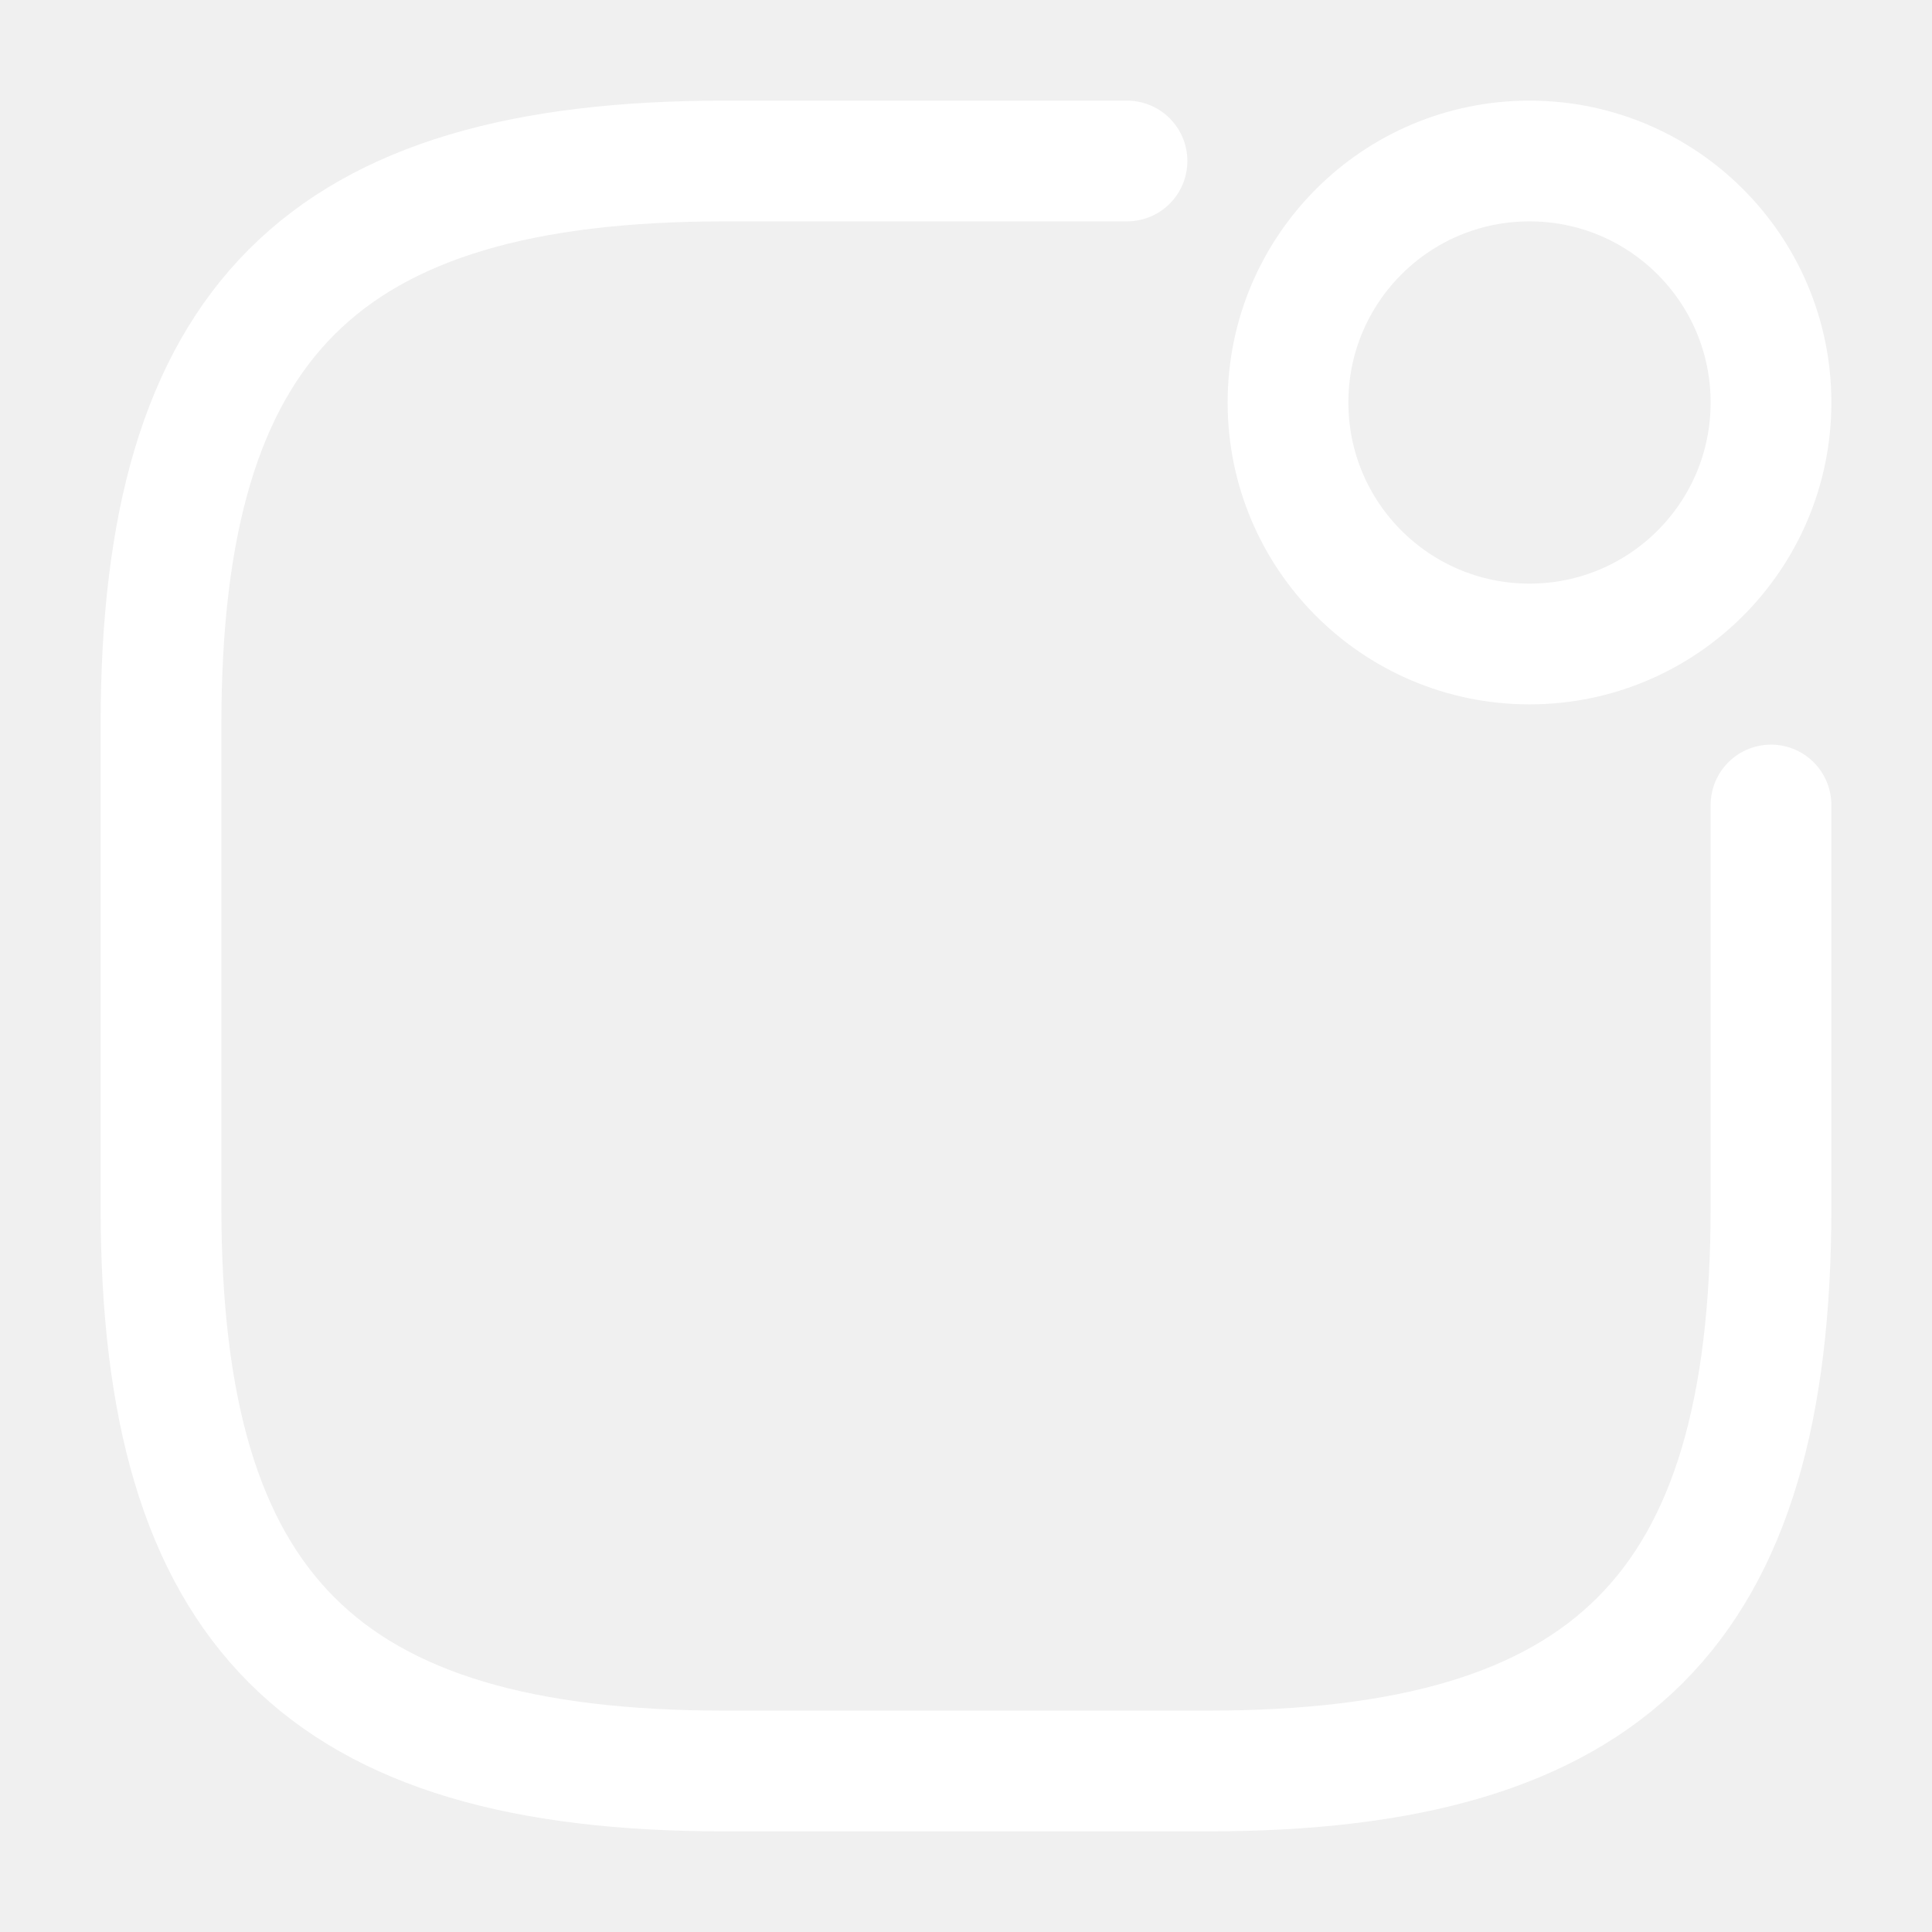
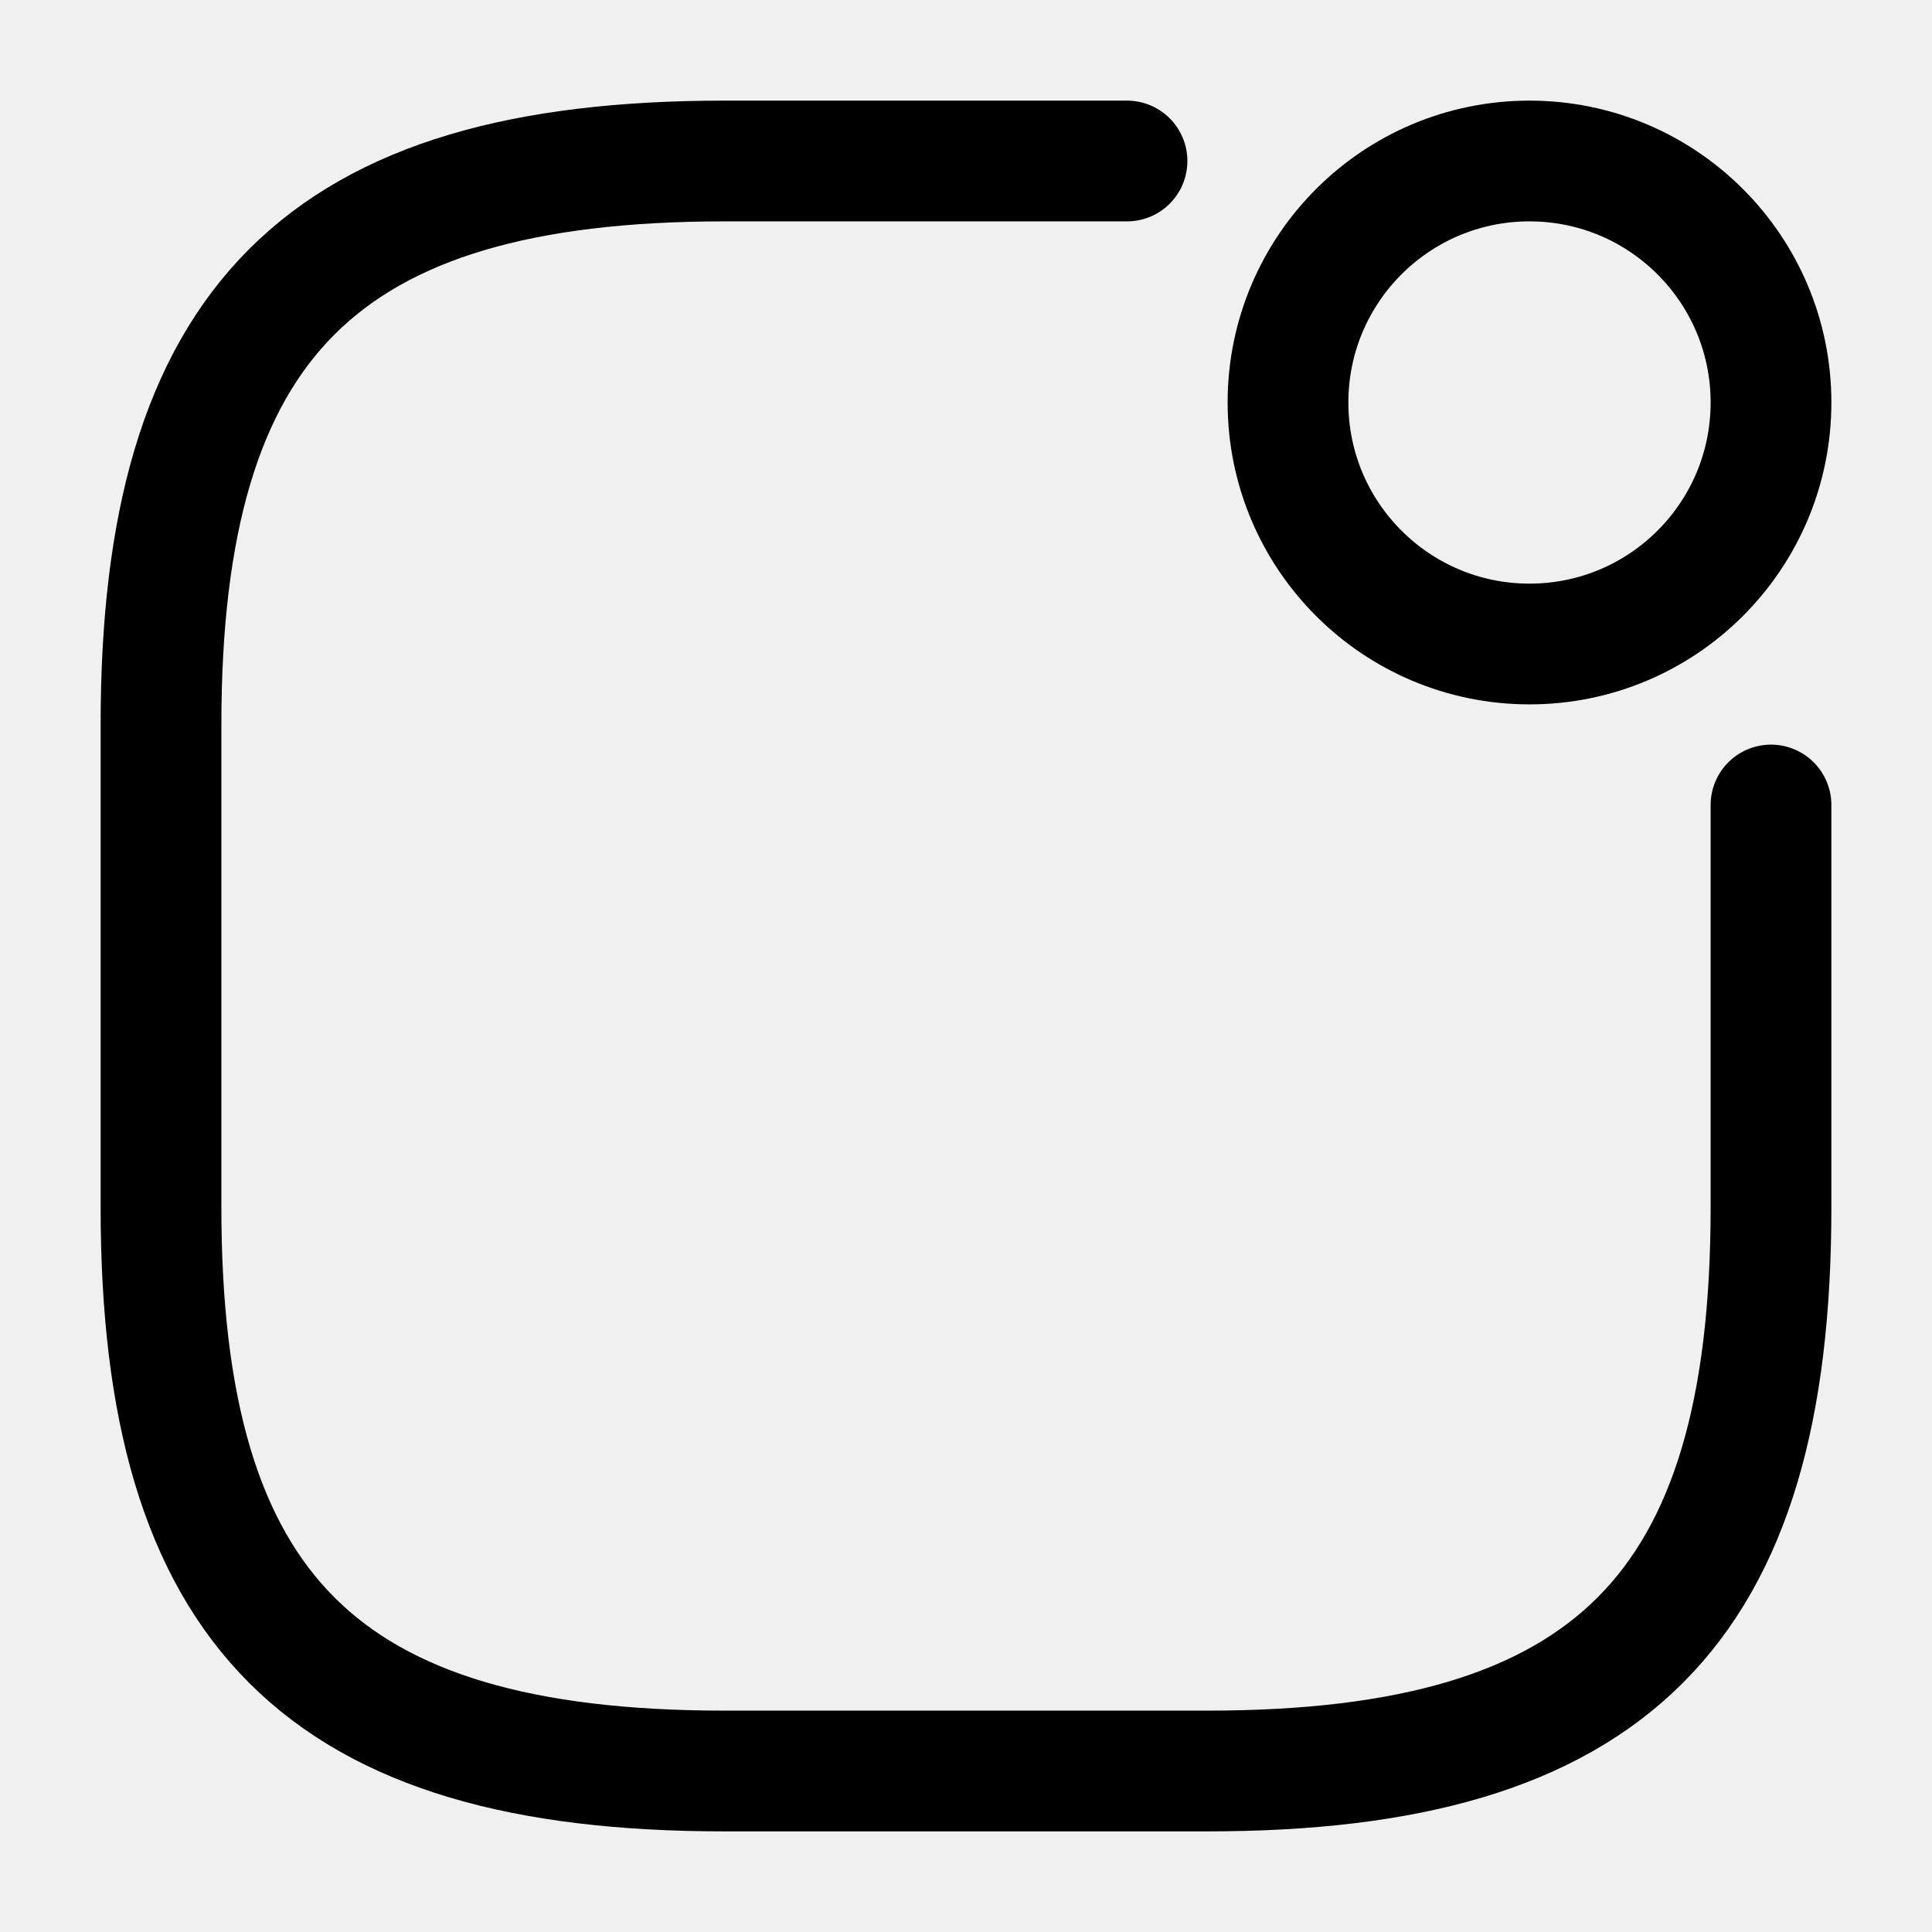
<svg xmlns="http://www.w3.org/2000/svg" width="24" height="24" viewBox="0 0 24 24" fill="none">
-   <path d="M19 8C20.657 8 22 6.657 22 5C22 3.343 20.657 2 19 2C17.343 2 16 3.343 16 5C16 6.657 17.343 8 19 8Z" stroke="white" stroke-width="1.5" stroke-linecap="round" stroke-linejoin="round" />
-   <path d="M14 2H9C4 2 2 4 2 9V15C2 20 4 22 9 22H15C20 22 22 20 22 15V10" stroke="white" stroke-width="1.5" stroke-linecap="round" stroke-linejoin="round" />
+   <path d="M19 8C20.657 8 22 6.657 22 5C22 3.343 20.657 2 19 2C17.343 2 16 3.343 16 5C16 6.657 17.343 8 19 8Z" stroke="currentColor" stroke-width="1.5" stroke-linecap="round" stroke-linejoin="round" />
+   <path d="M14 2H9C4 2 2 4 2 9V15C2 20 4 22 9 22H15C20 22 22 20 22 15V10" stroke="currentColor" stroke-width="1.5" stroke-linecap="round" stroke-linejoin="round" />
</svg>
